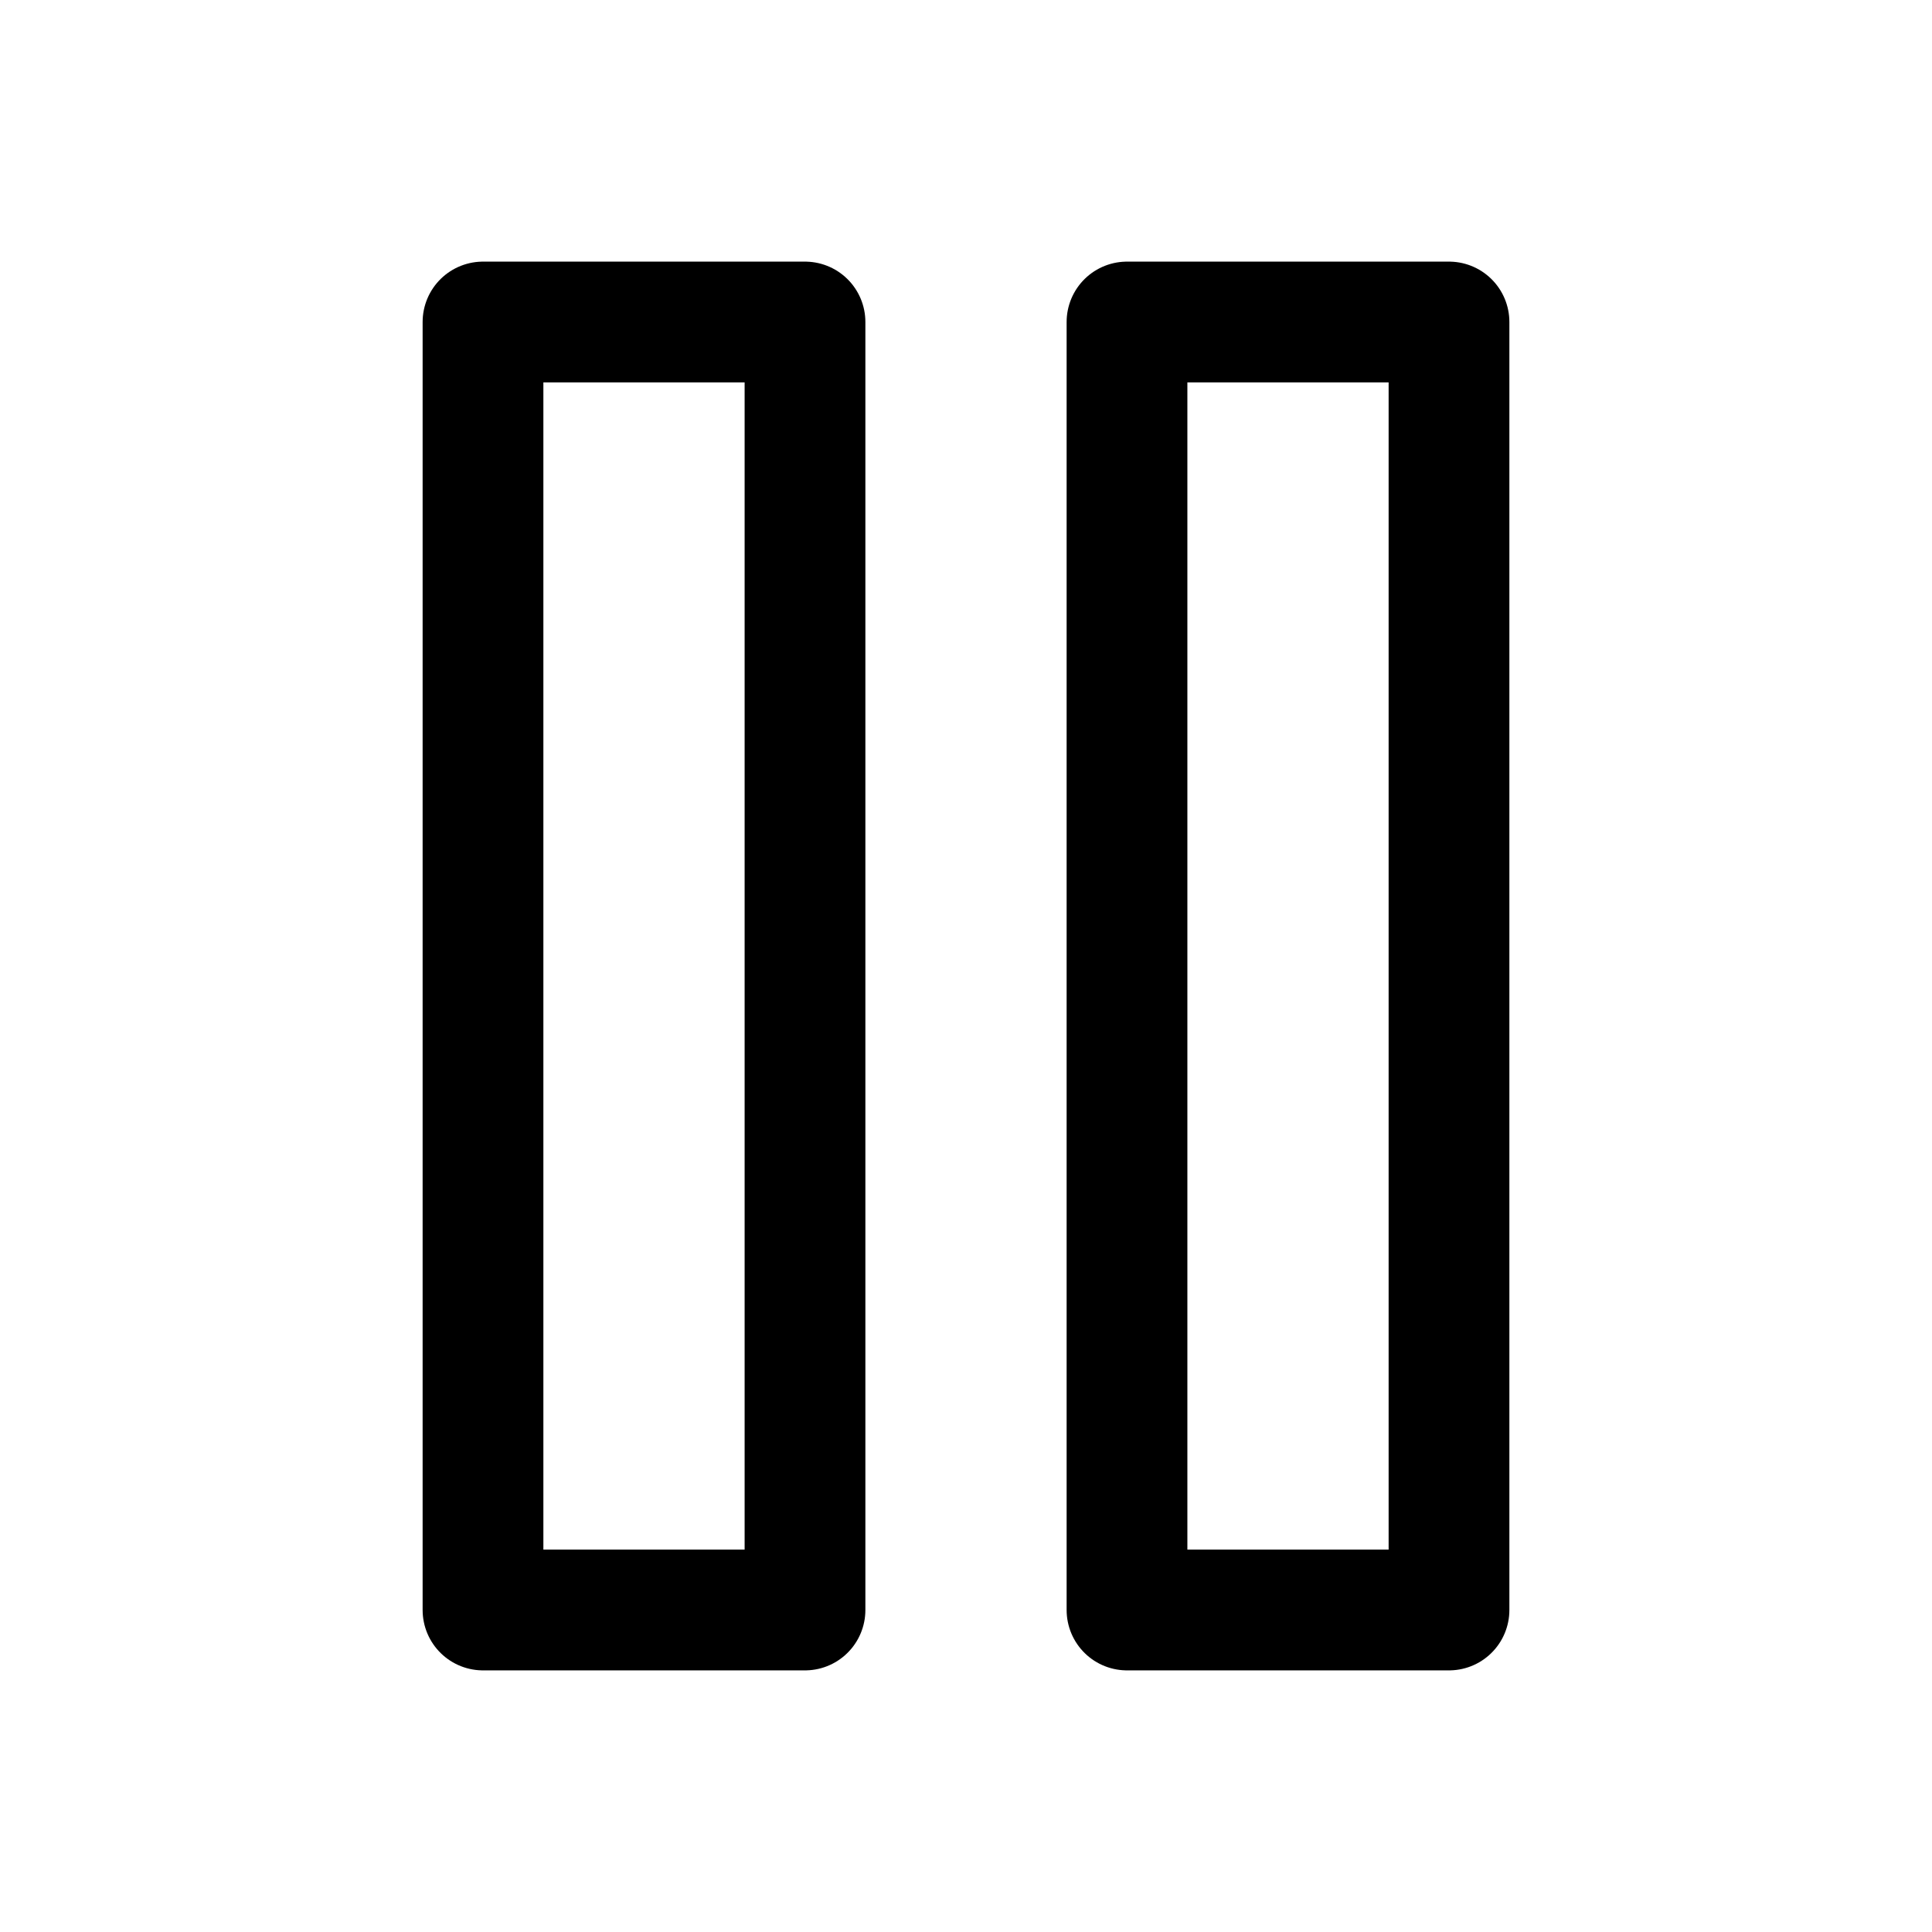
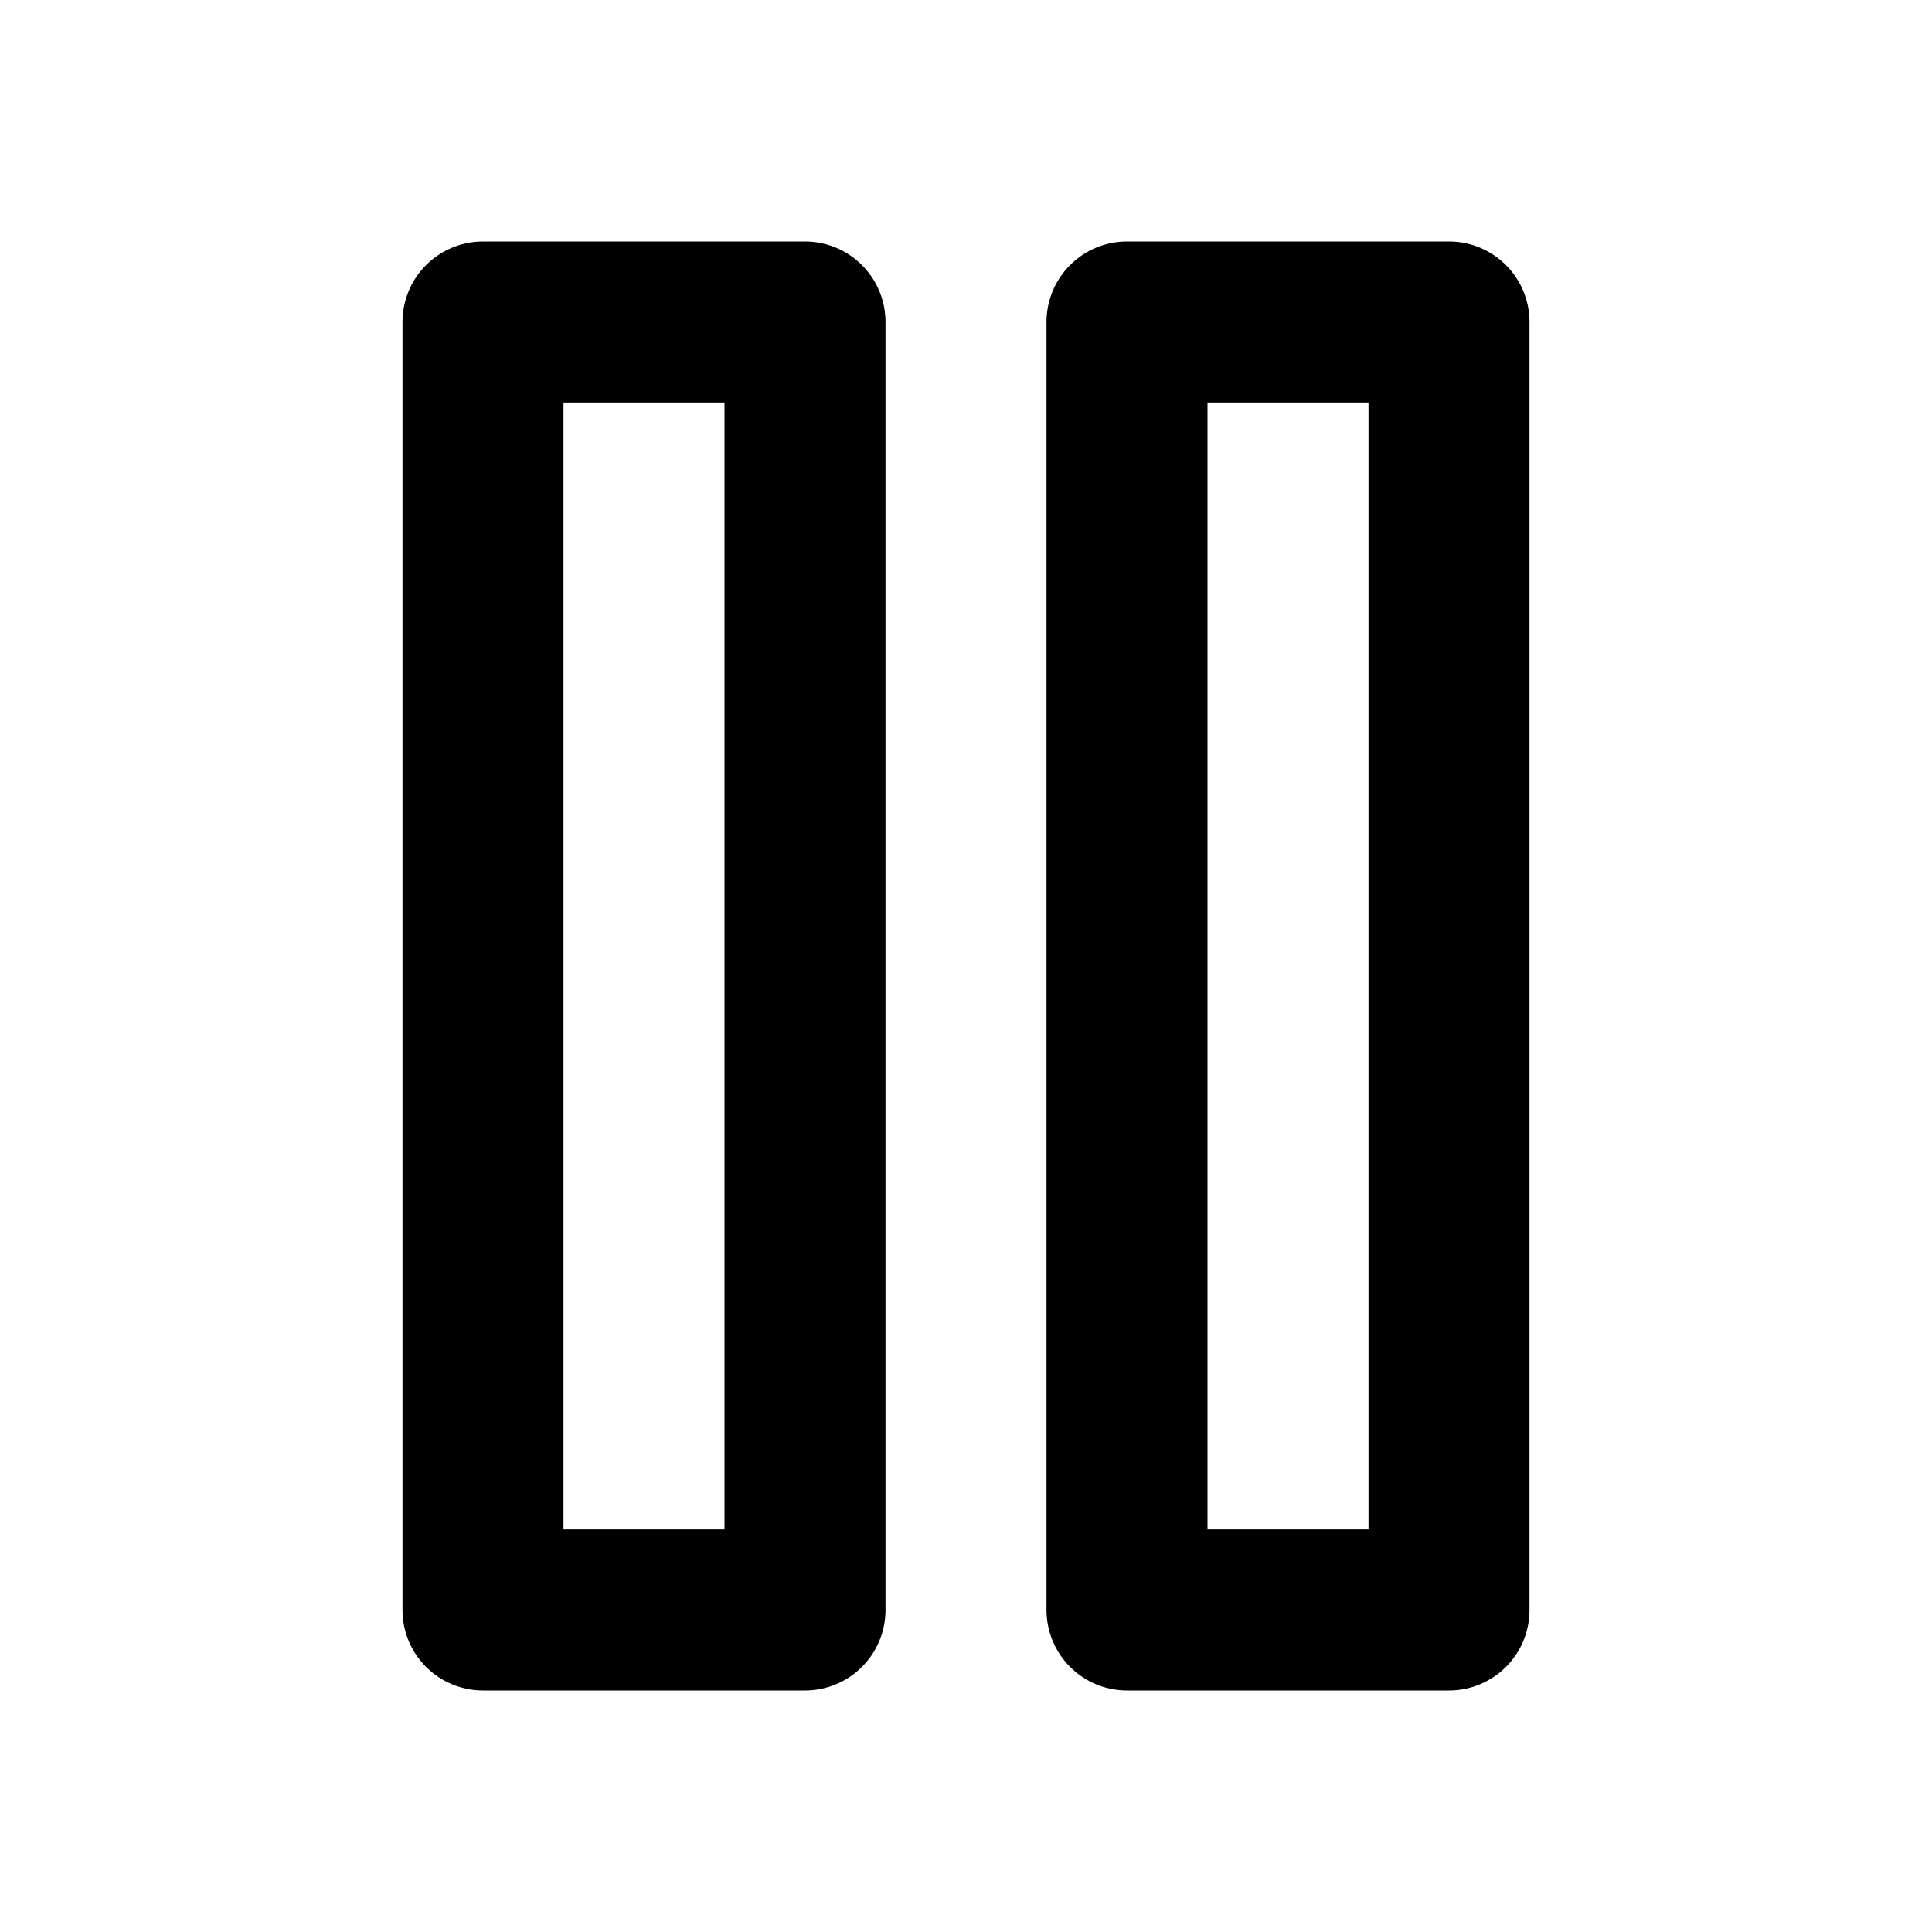
- <svg xmlns="http://www.w3.org/2000/svg" width="24" height="24" viewBox="0 0 24 24" fill="none" stroke="currentColor" stroke-width="1.5" stroke-linecap="round" stroke-linejoin="round" class="feather feather-pause">
+ <svg xmlns="http://www.w3.org/2000/svg" width="24" height="24" viewBox="0 0 24 24" fill="none" stroke="currentColor" stroke-width="2" stroke-linecap="round" stroke-linejoin="round" class="feather feather-pause">
  <rect x="6" y="4" width="4" height="16" />
  <rect x="14" y="4" width="4" height="16" />
</svg>
